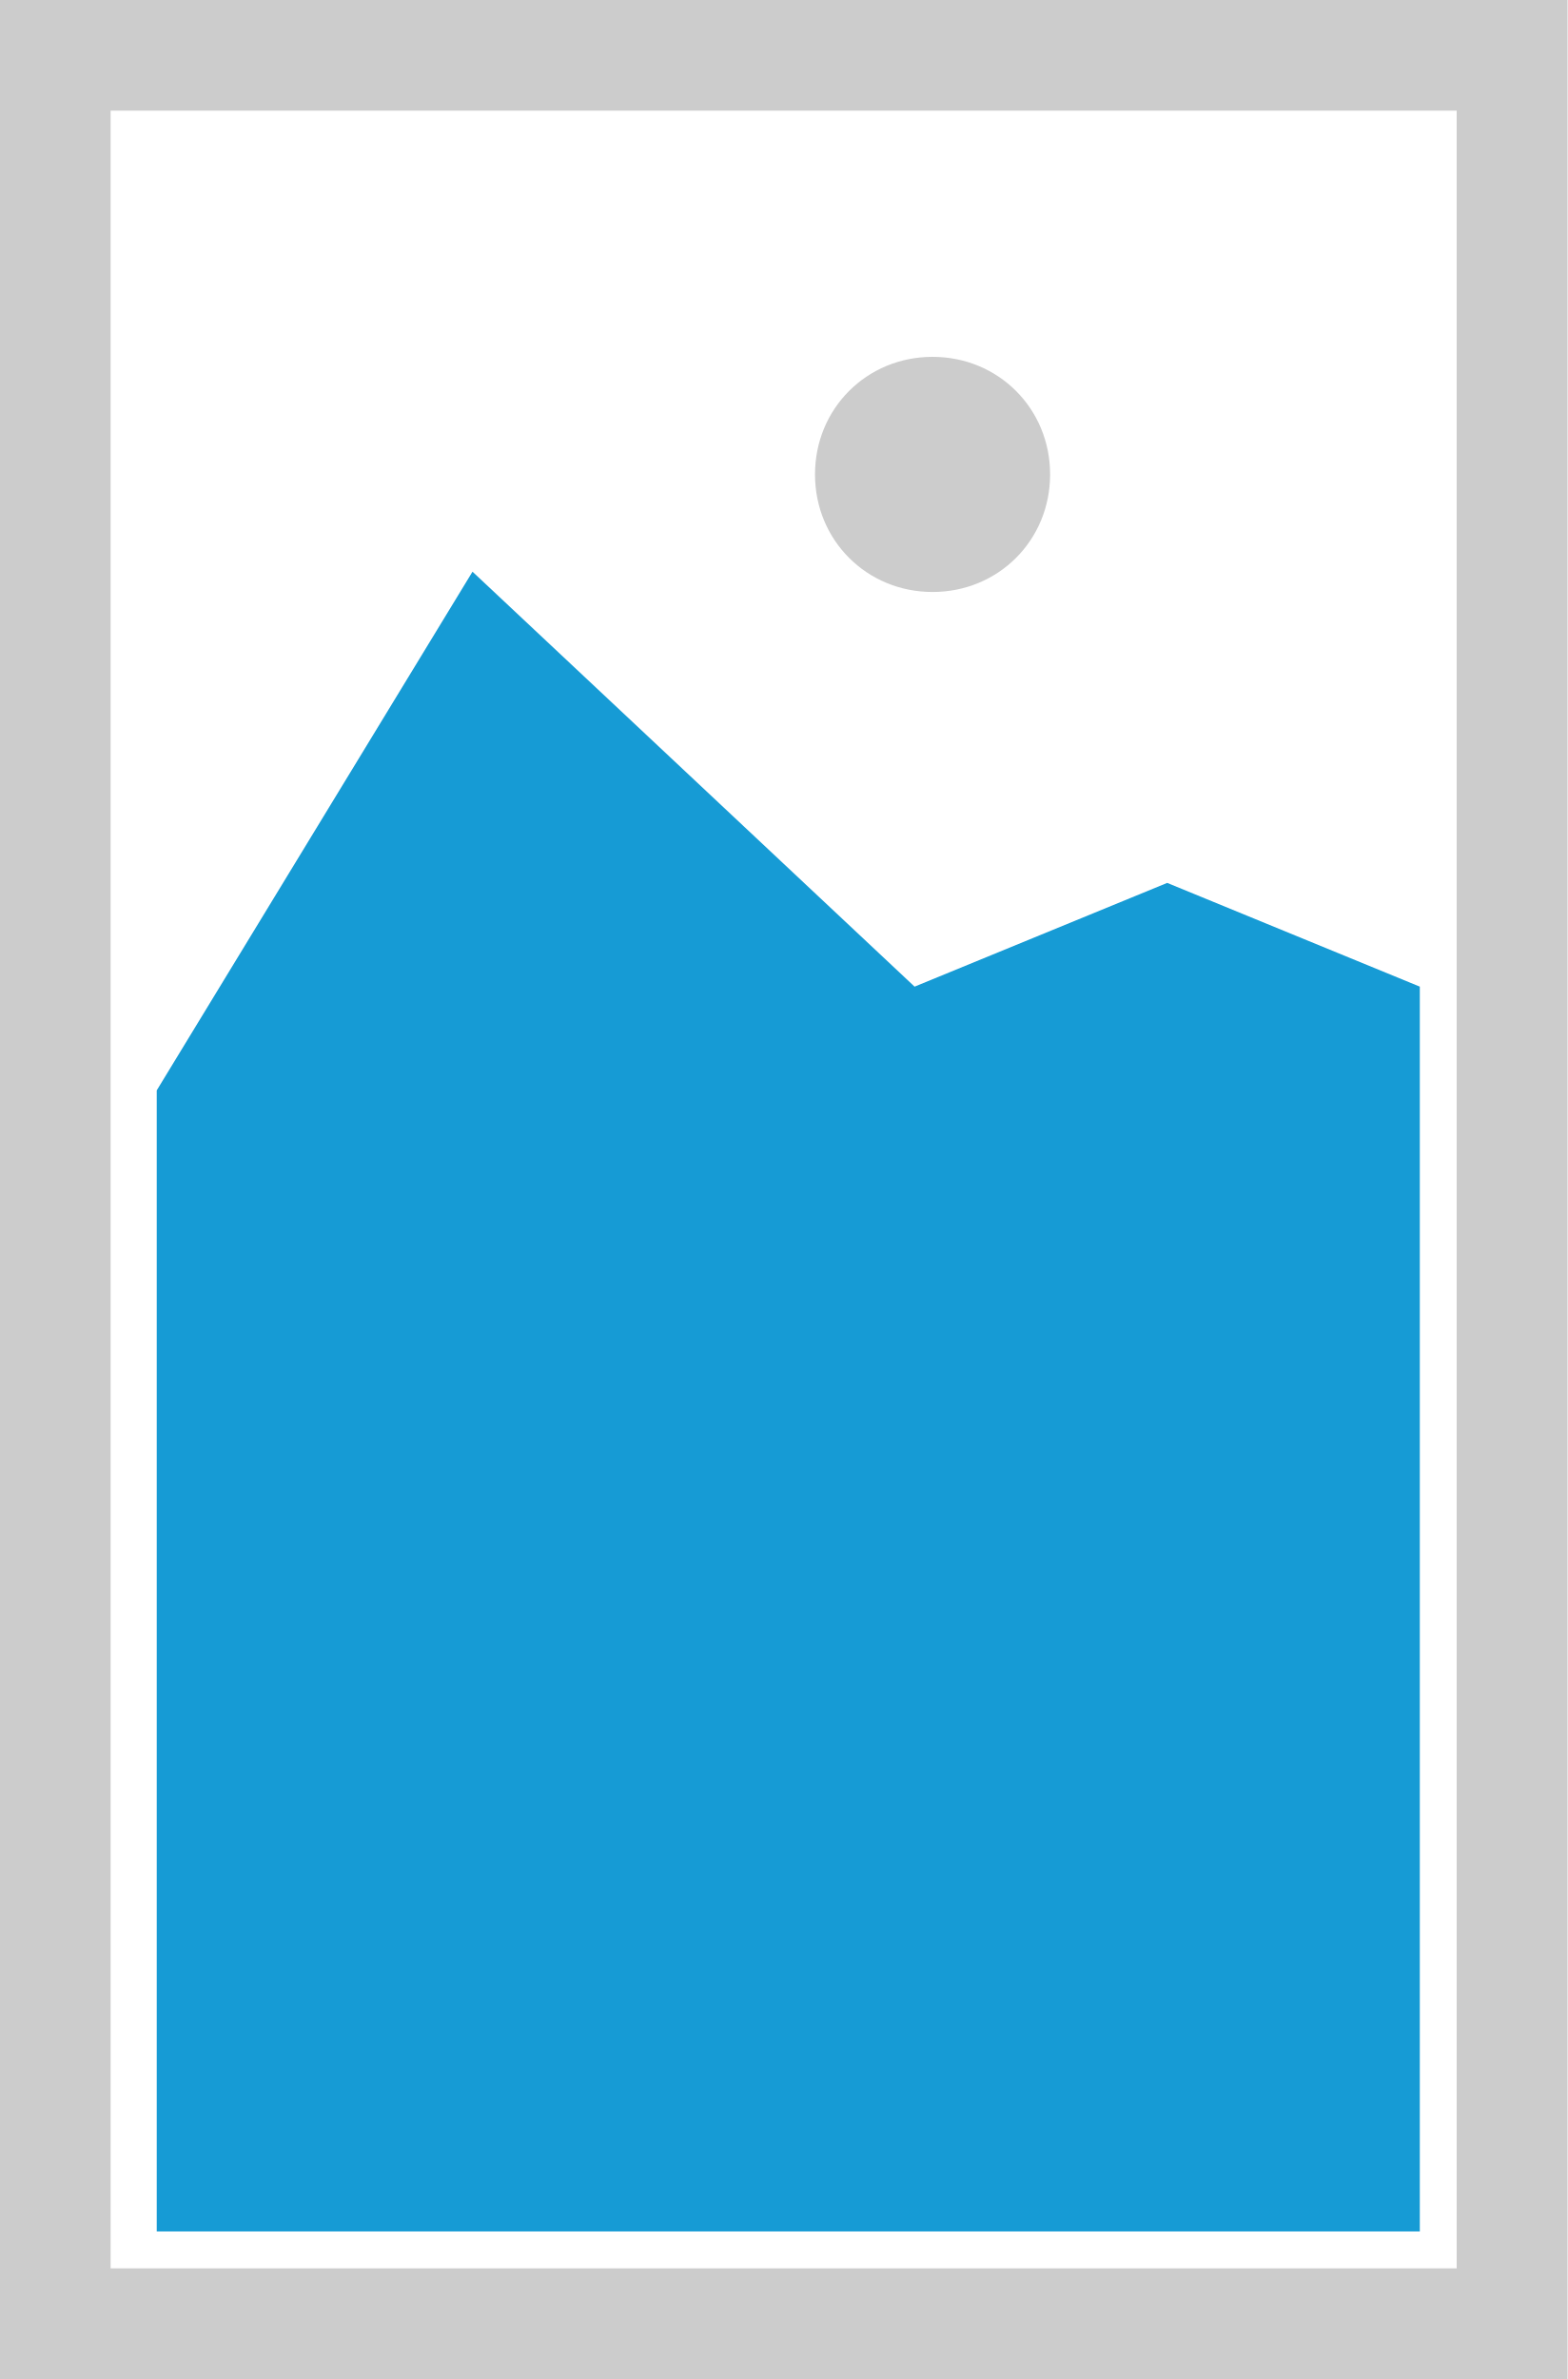
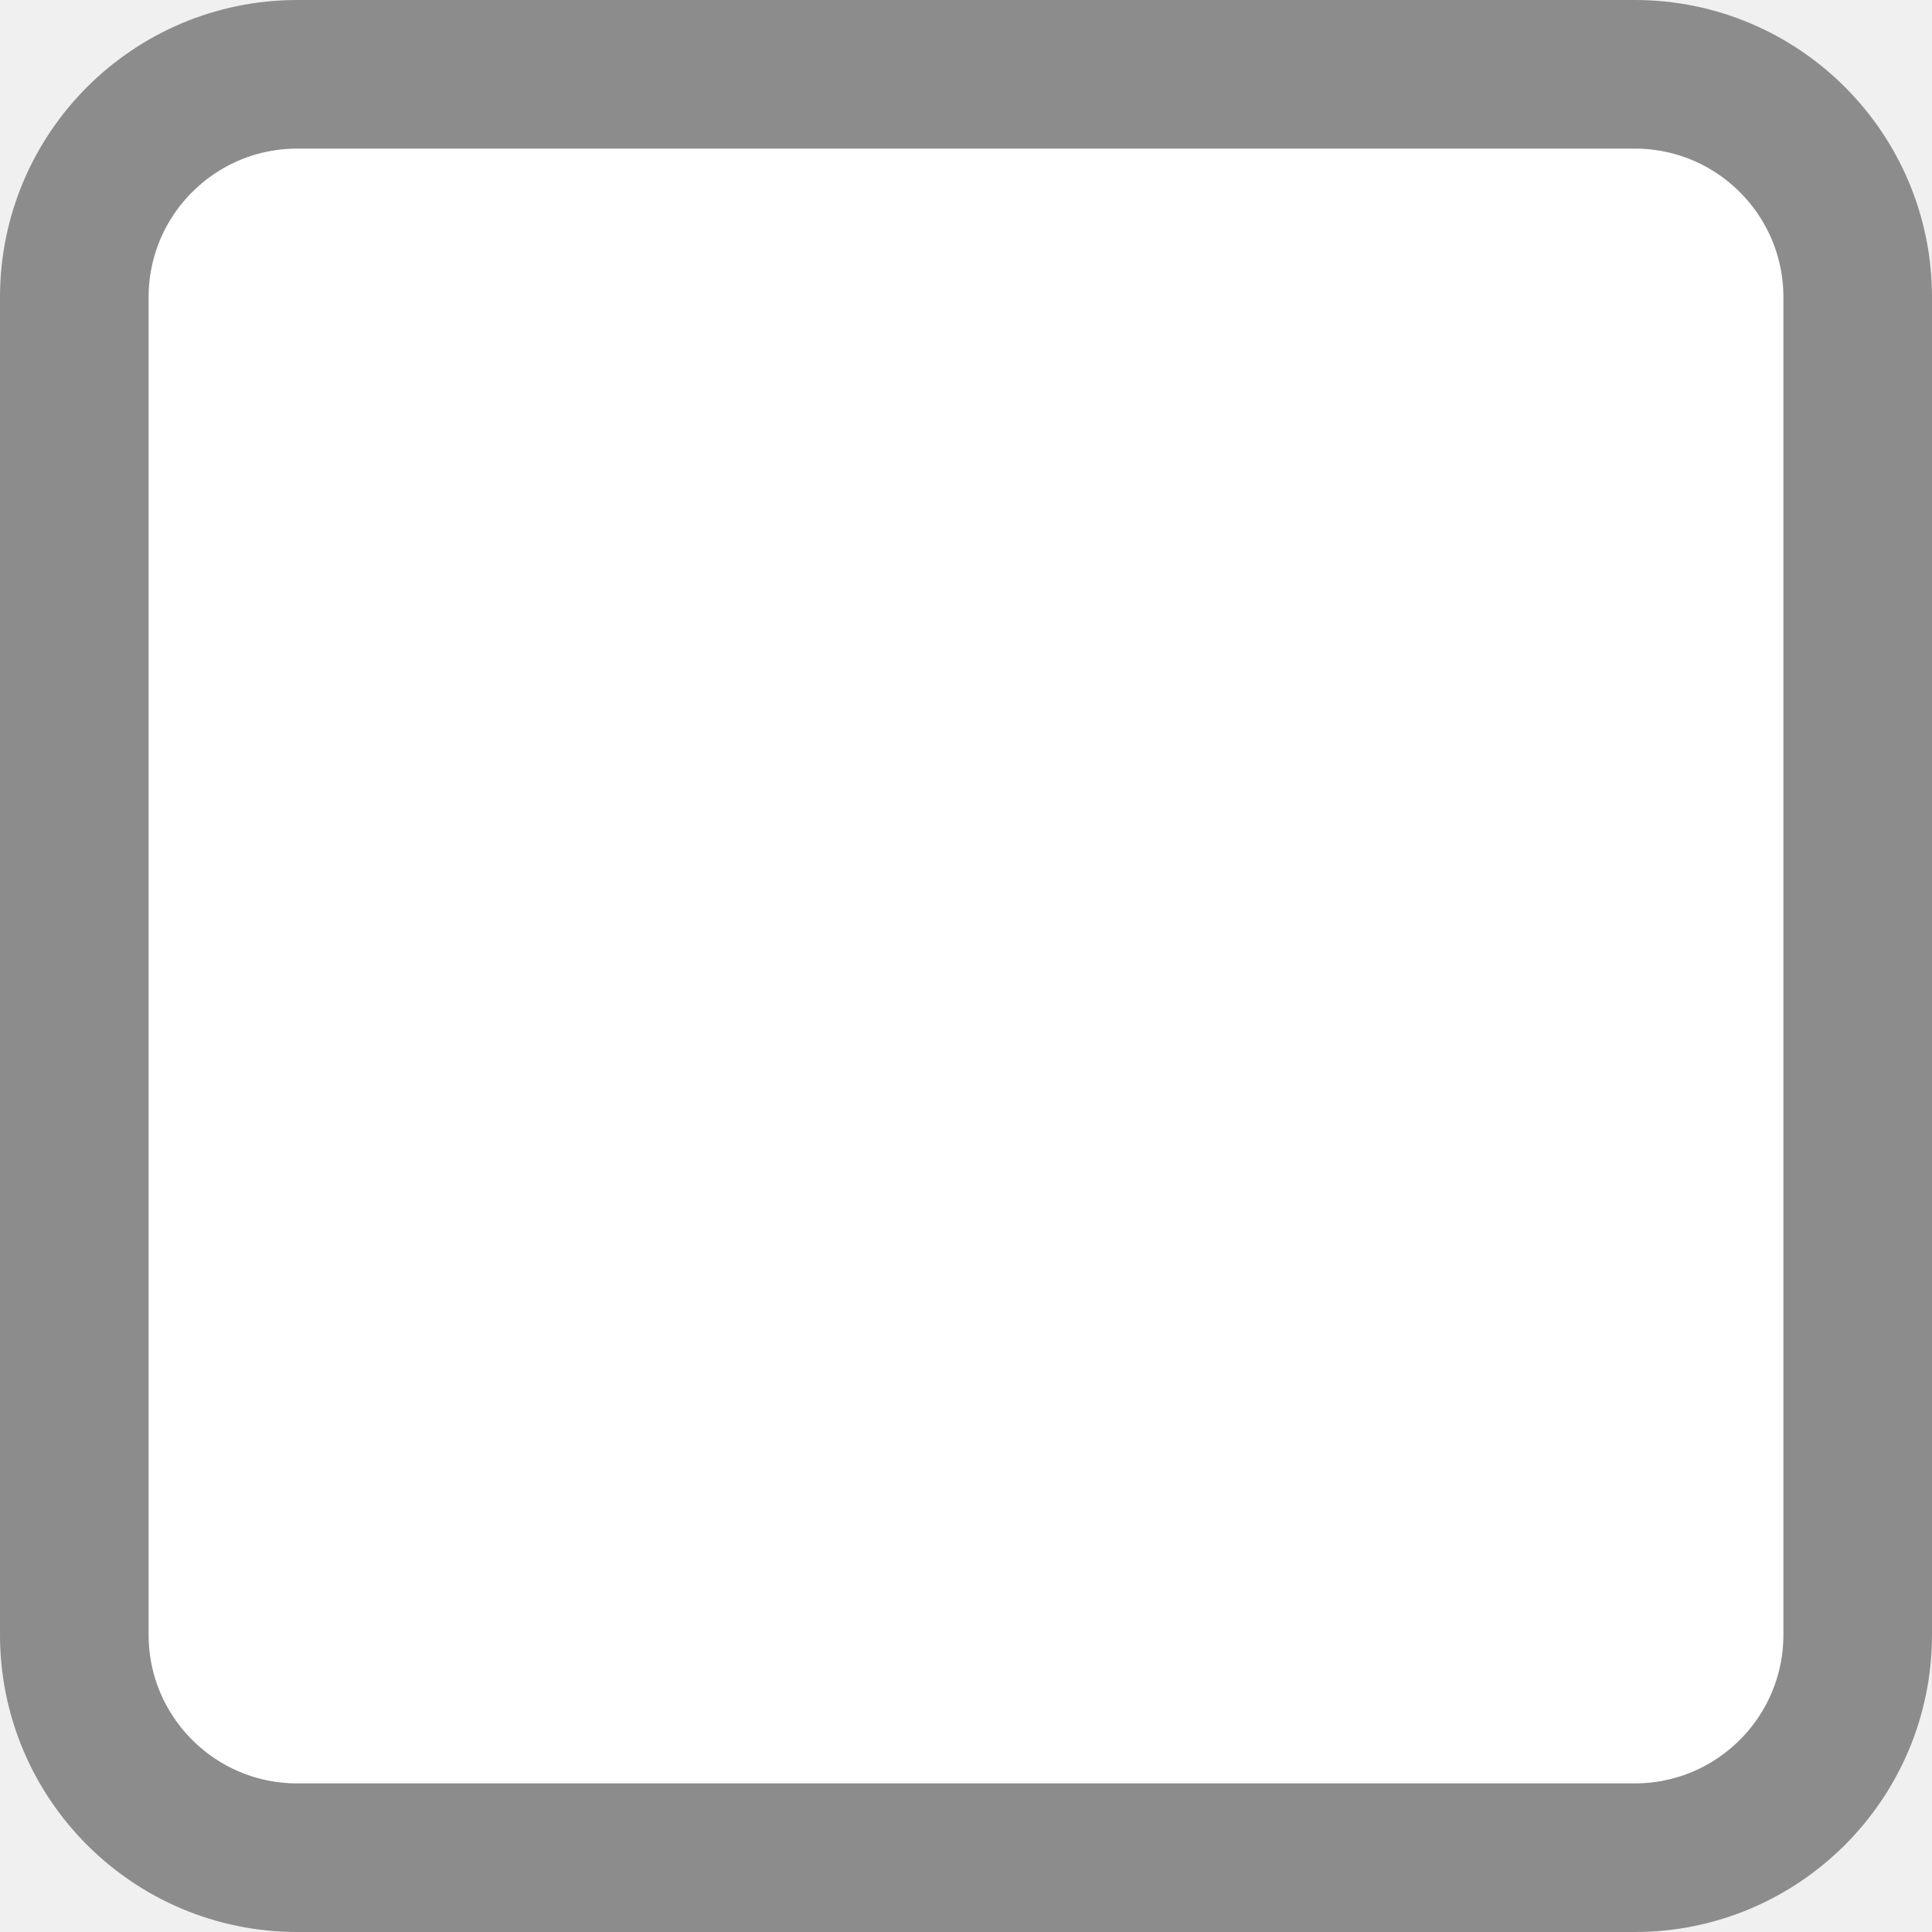
- <svg xmlns="http://www.w3.org/2000/svg" version="1.1" width="170px" height="258px">
-   <g transform="matrix(1 0 0 1 -204 -1309 )">
-     <path d="M 204 1309  L 374 1309  L 374 1567  L 204 1567  L 204 1309  " fill-rule="nonzero" fill="#cccccc" stroke="none" />
-     <path d="M 216 1321  L 362 1321  L 362 1555  L 216 1555  L 216 1321  " fill-rule="nonzero" fill="#ffffff" stroke="none" />
-     <path d="M 305.15 1373.2  C 298.01 1373.2  292.4 1367.59  292.4 1360.45  C 292.4 1353.31  298.01 1347.7  305.15 1347.7  C 312.29 1347.7  317.9 1353.31  317.9 1360.45  C 317.9 1367.59  312.29 1373.2  305.15 1373.2  " fill-rule="nonzero" fill="#cccccc" stroke="none" />
-     <path d="M 221 1551  L 221 1427.25  L 255.25 1371  L 303.2 1416  L 330.6 1404.75  L 358 1416  L 358 1551  L 221 1551  " fill-rule="nonzero" fill="#169bd5" stroke="none" />
-   </g>
+ <svg xmlns="http://www.w3.org/2000/svg" version="1.1" width="13px" height="13px" viewBox="10 11  13 13">
+   <path d="M 10.5 13  A 1.5 1.5 0 0 1 12 11.5 L 21 11.5  A 1.5 1.5 0 0 1 22.5 13 L 22.5 22  A 1.5 1.5 0 0 1 21 23.5 L 12 23.5  A 1.5 1.5 0 0 1 10.5 22 L 10.5 13  Z " fill-rule="nonzero" fill="#ffffff" stroke="none" />
+   <path d="M 10.5 13  A 1.5 1.5 0 0 1 12 11.5 L 21 11.5  A 1.5 1.5 0 0 1 22.5 13 L 22.5 22  A 1.5 1.5 0 0 1 21 23.5 L 12 23.5  A 1.5 1.5 0 0 1 10.5 22 L 10.5 13  Z " stroke-width="1" stroke="#8c8c8c" fill="none" />
</svg>
